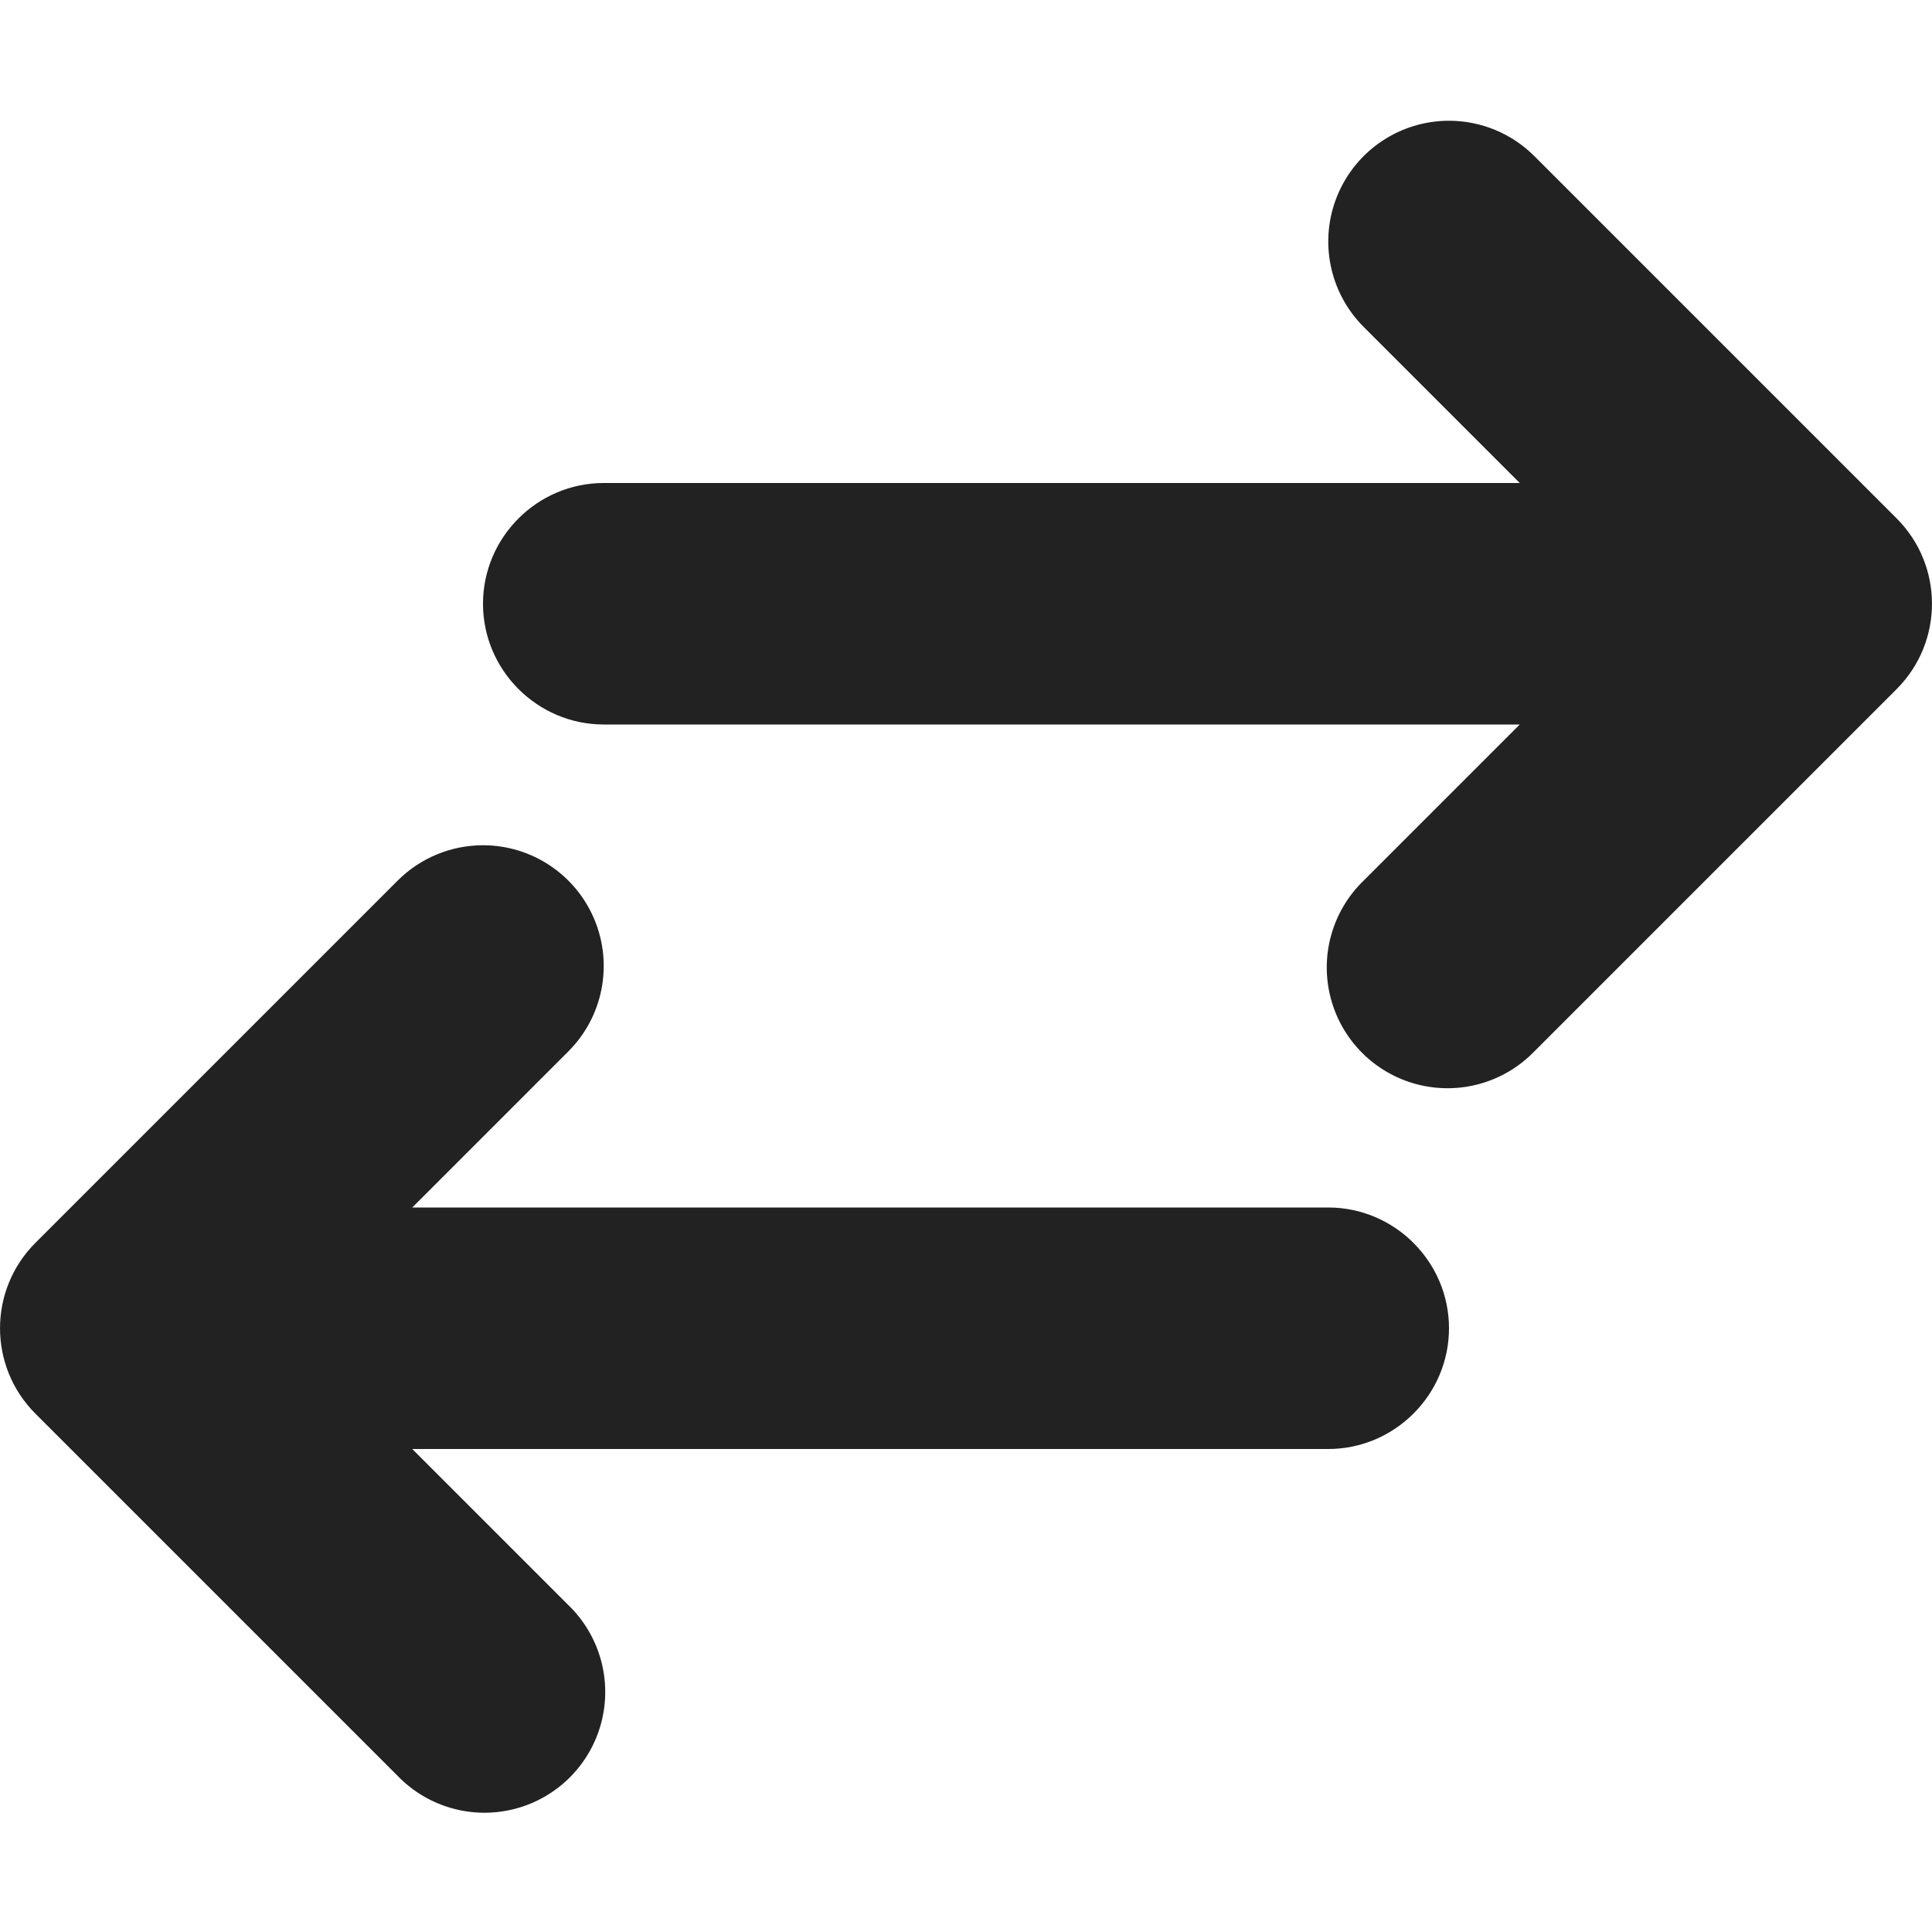
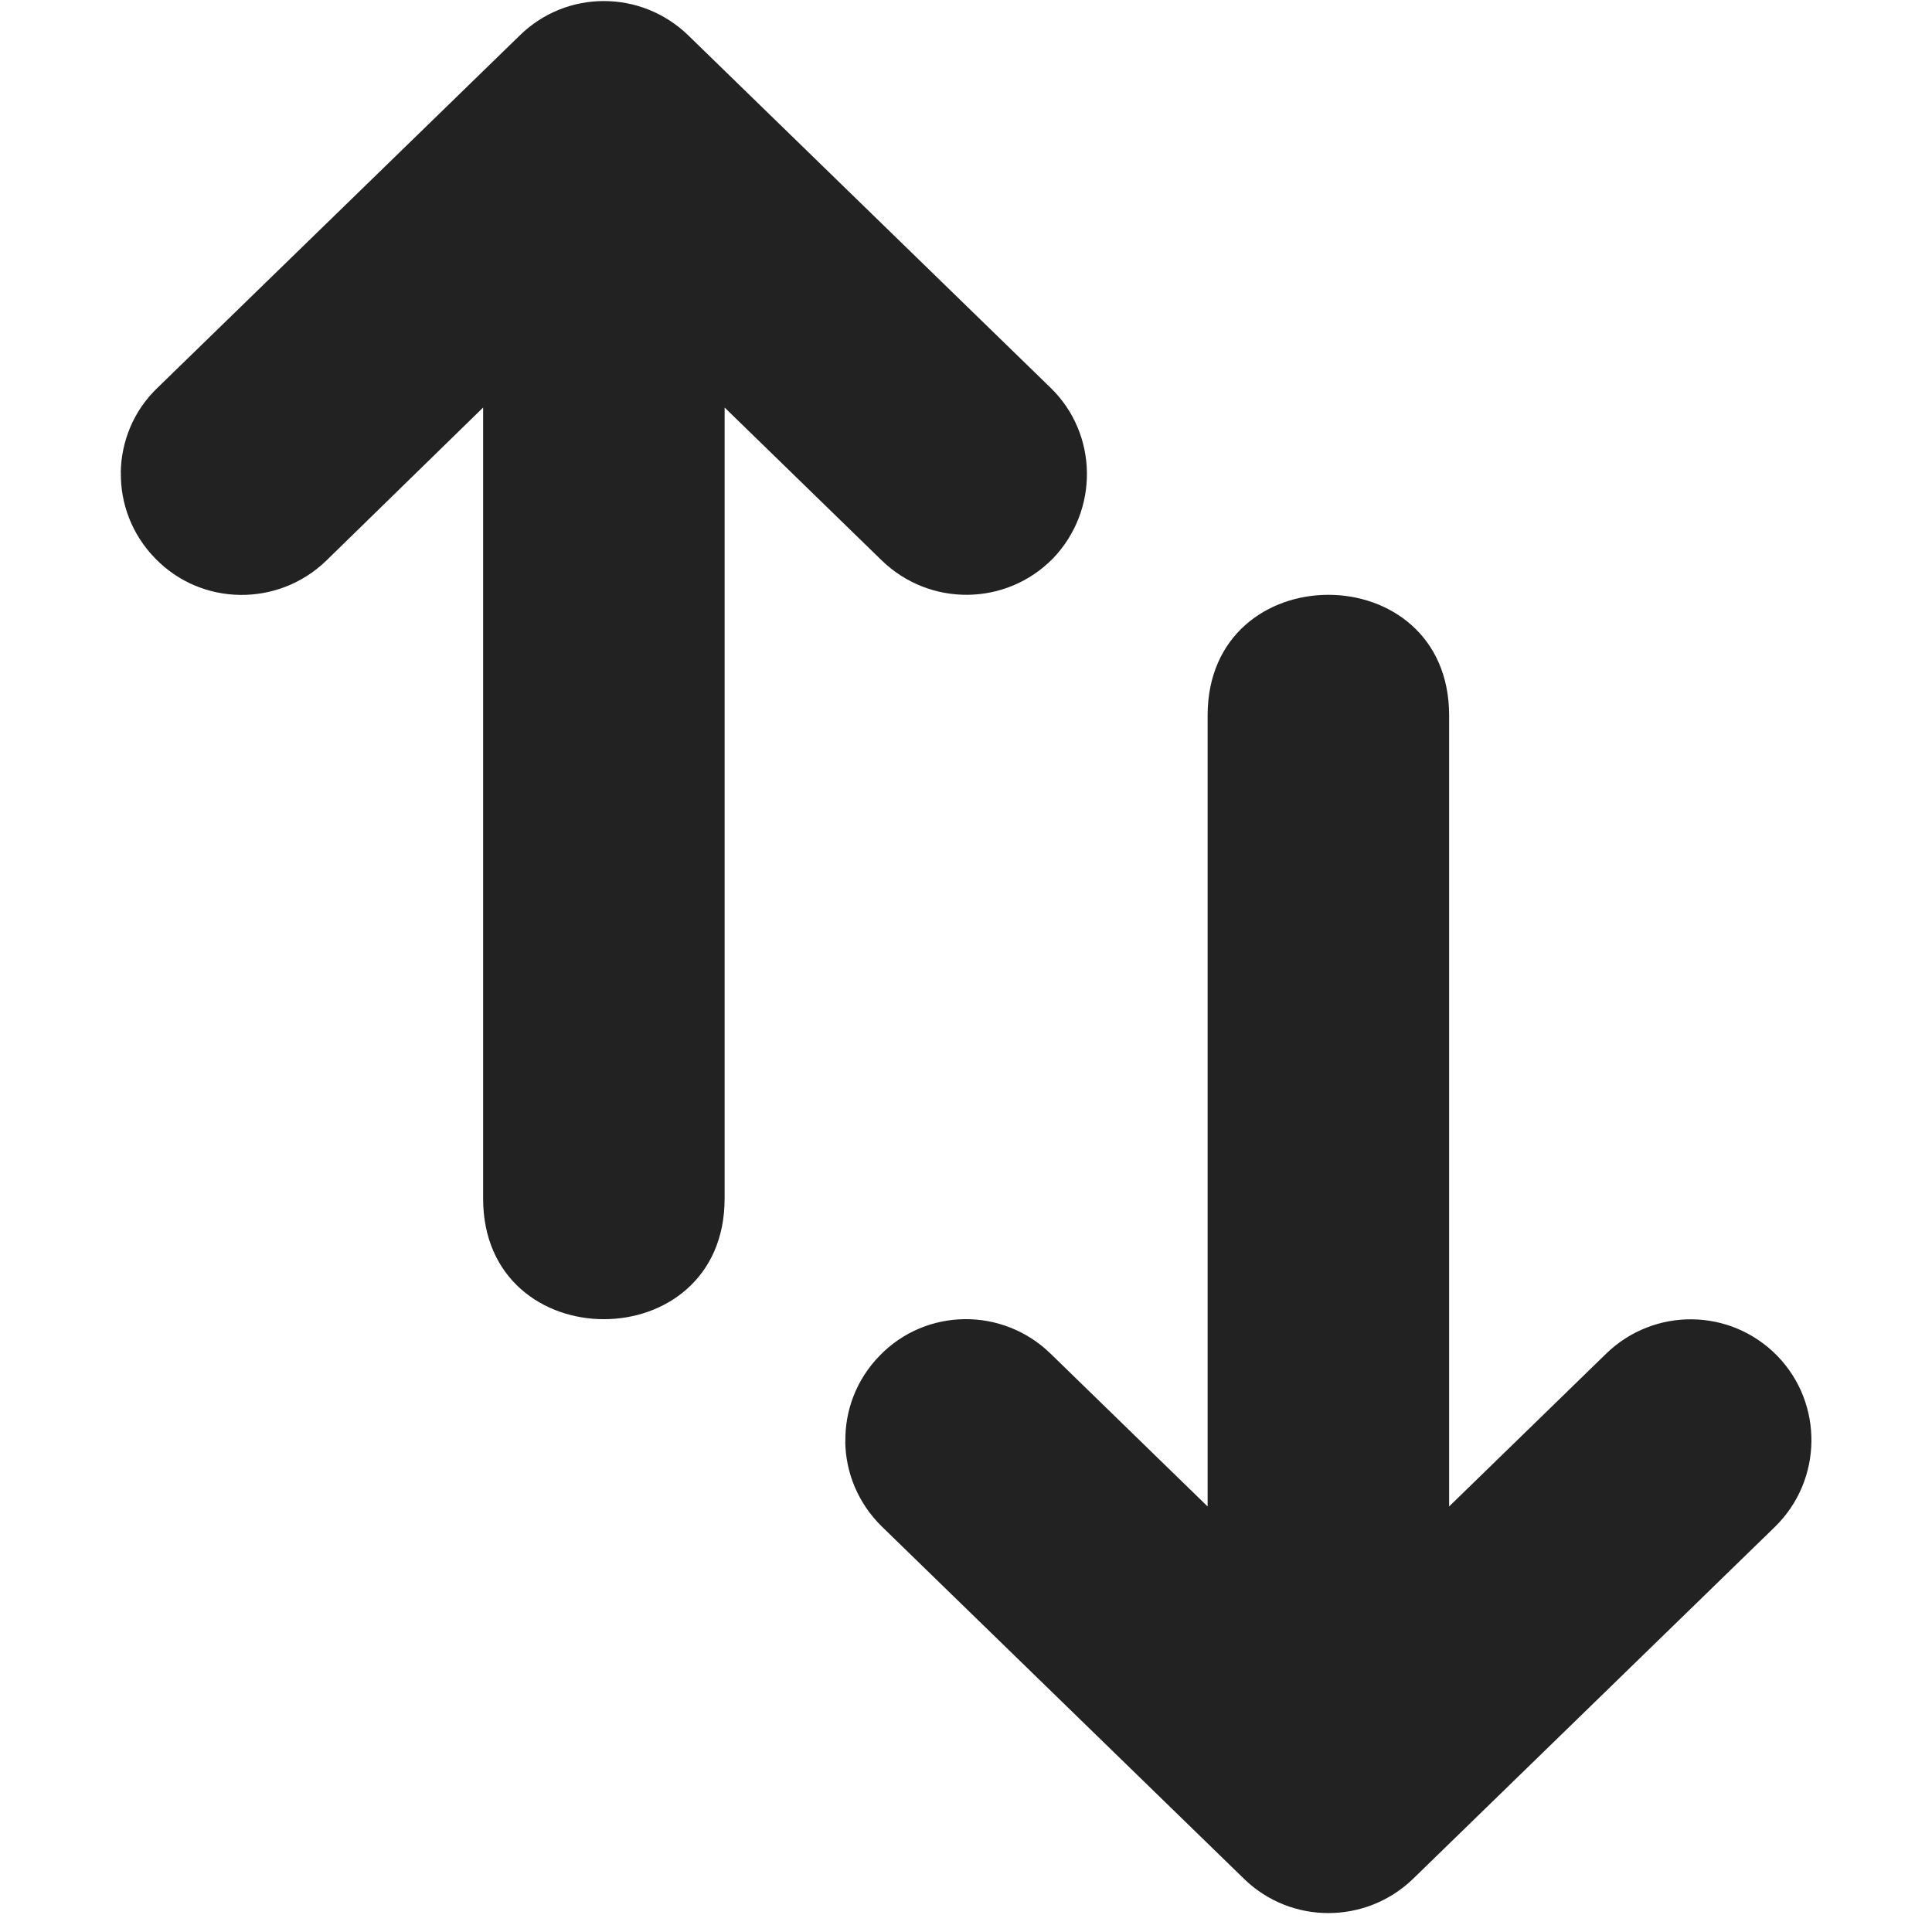
- <svg xmlns="http://www.w3.org/2000/svg" width="16" height="16">
-   <path fill="#222" d="M12 1a1 1 0 0 0-.707 1.707L12.586 4H5c-.55 0-1 .45-1 1s.45 1 1 1h7.586l-1.293 1.293a1 1 0 1 0 1.414 1.414l3-3a1 1 0 0 0 0-1.414l-3-3A1 1 0 0 0 12 1M4 7a1 1 0 0 0-.707.293l-3 3a1 1 0 0 0 0 1.414l3 3a1 1 0 1 0 1.414-1.414L3.414 12H11c.55 0 1-.45 1-1s-.45-1-1-1H3.414l1.293-1.293A1 1 0 0 0 4 7m0 0" />
+ <svg xmlns="http://www.w3.org/2000/svg" height="16px" viewBox="0 0 16 16" width="16px">
+   <g fill="#222222" fill-rule="evenodd">
+     <path d="m 1 3.914 c 0.004 -0.258 0.105 -0.512 0.305 -0.703 l 3 -2.918 c 0.387 -0.379 1.004 -0.379 1.395 0 l 3 2.918 c 0.395 0.383 0.402 1.016 0.02 1.414 c -0.387 0.395 -1.02 0.402 -1.418 0.016 l -1.301 -1.266 v 6.551 c 0 1.332 -2 1.332 -2 0 v -6.551 l -1.301 1.27 c -0.398 0.383 -1.031 0.375 -1.414 -0.02 c -0.195 -0.199 -0.289 -0.457 -0.285 -0.711 z m 0 0" />
+     <path d="m 7 11.941 c 0.004 0.254 0.105 0.508 0.305 0.703 l 3 2.918 c 0.387 0.375 1.004 0.375 1.395 0 l 3 -2.918 c 0.395 -0.387 0.402 -1.02 0.02 -1.414 c -0.387 -0.398 -1.02 -0.406 -1.418 -0.02 l -1.301 1.266 v -6.551 c 0 -1.332 -2 -1.332 -2 0 v 6.551 l -1.301 -1.266 c -0.398 -0.387 -1.031 -0.379 -1.414 0.016 c -0.195 0.199 -0.289 0.457 -0.285 0.711 z m 0 0" />
+   </g>
</svg>
